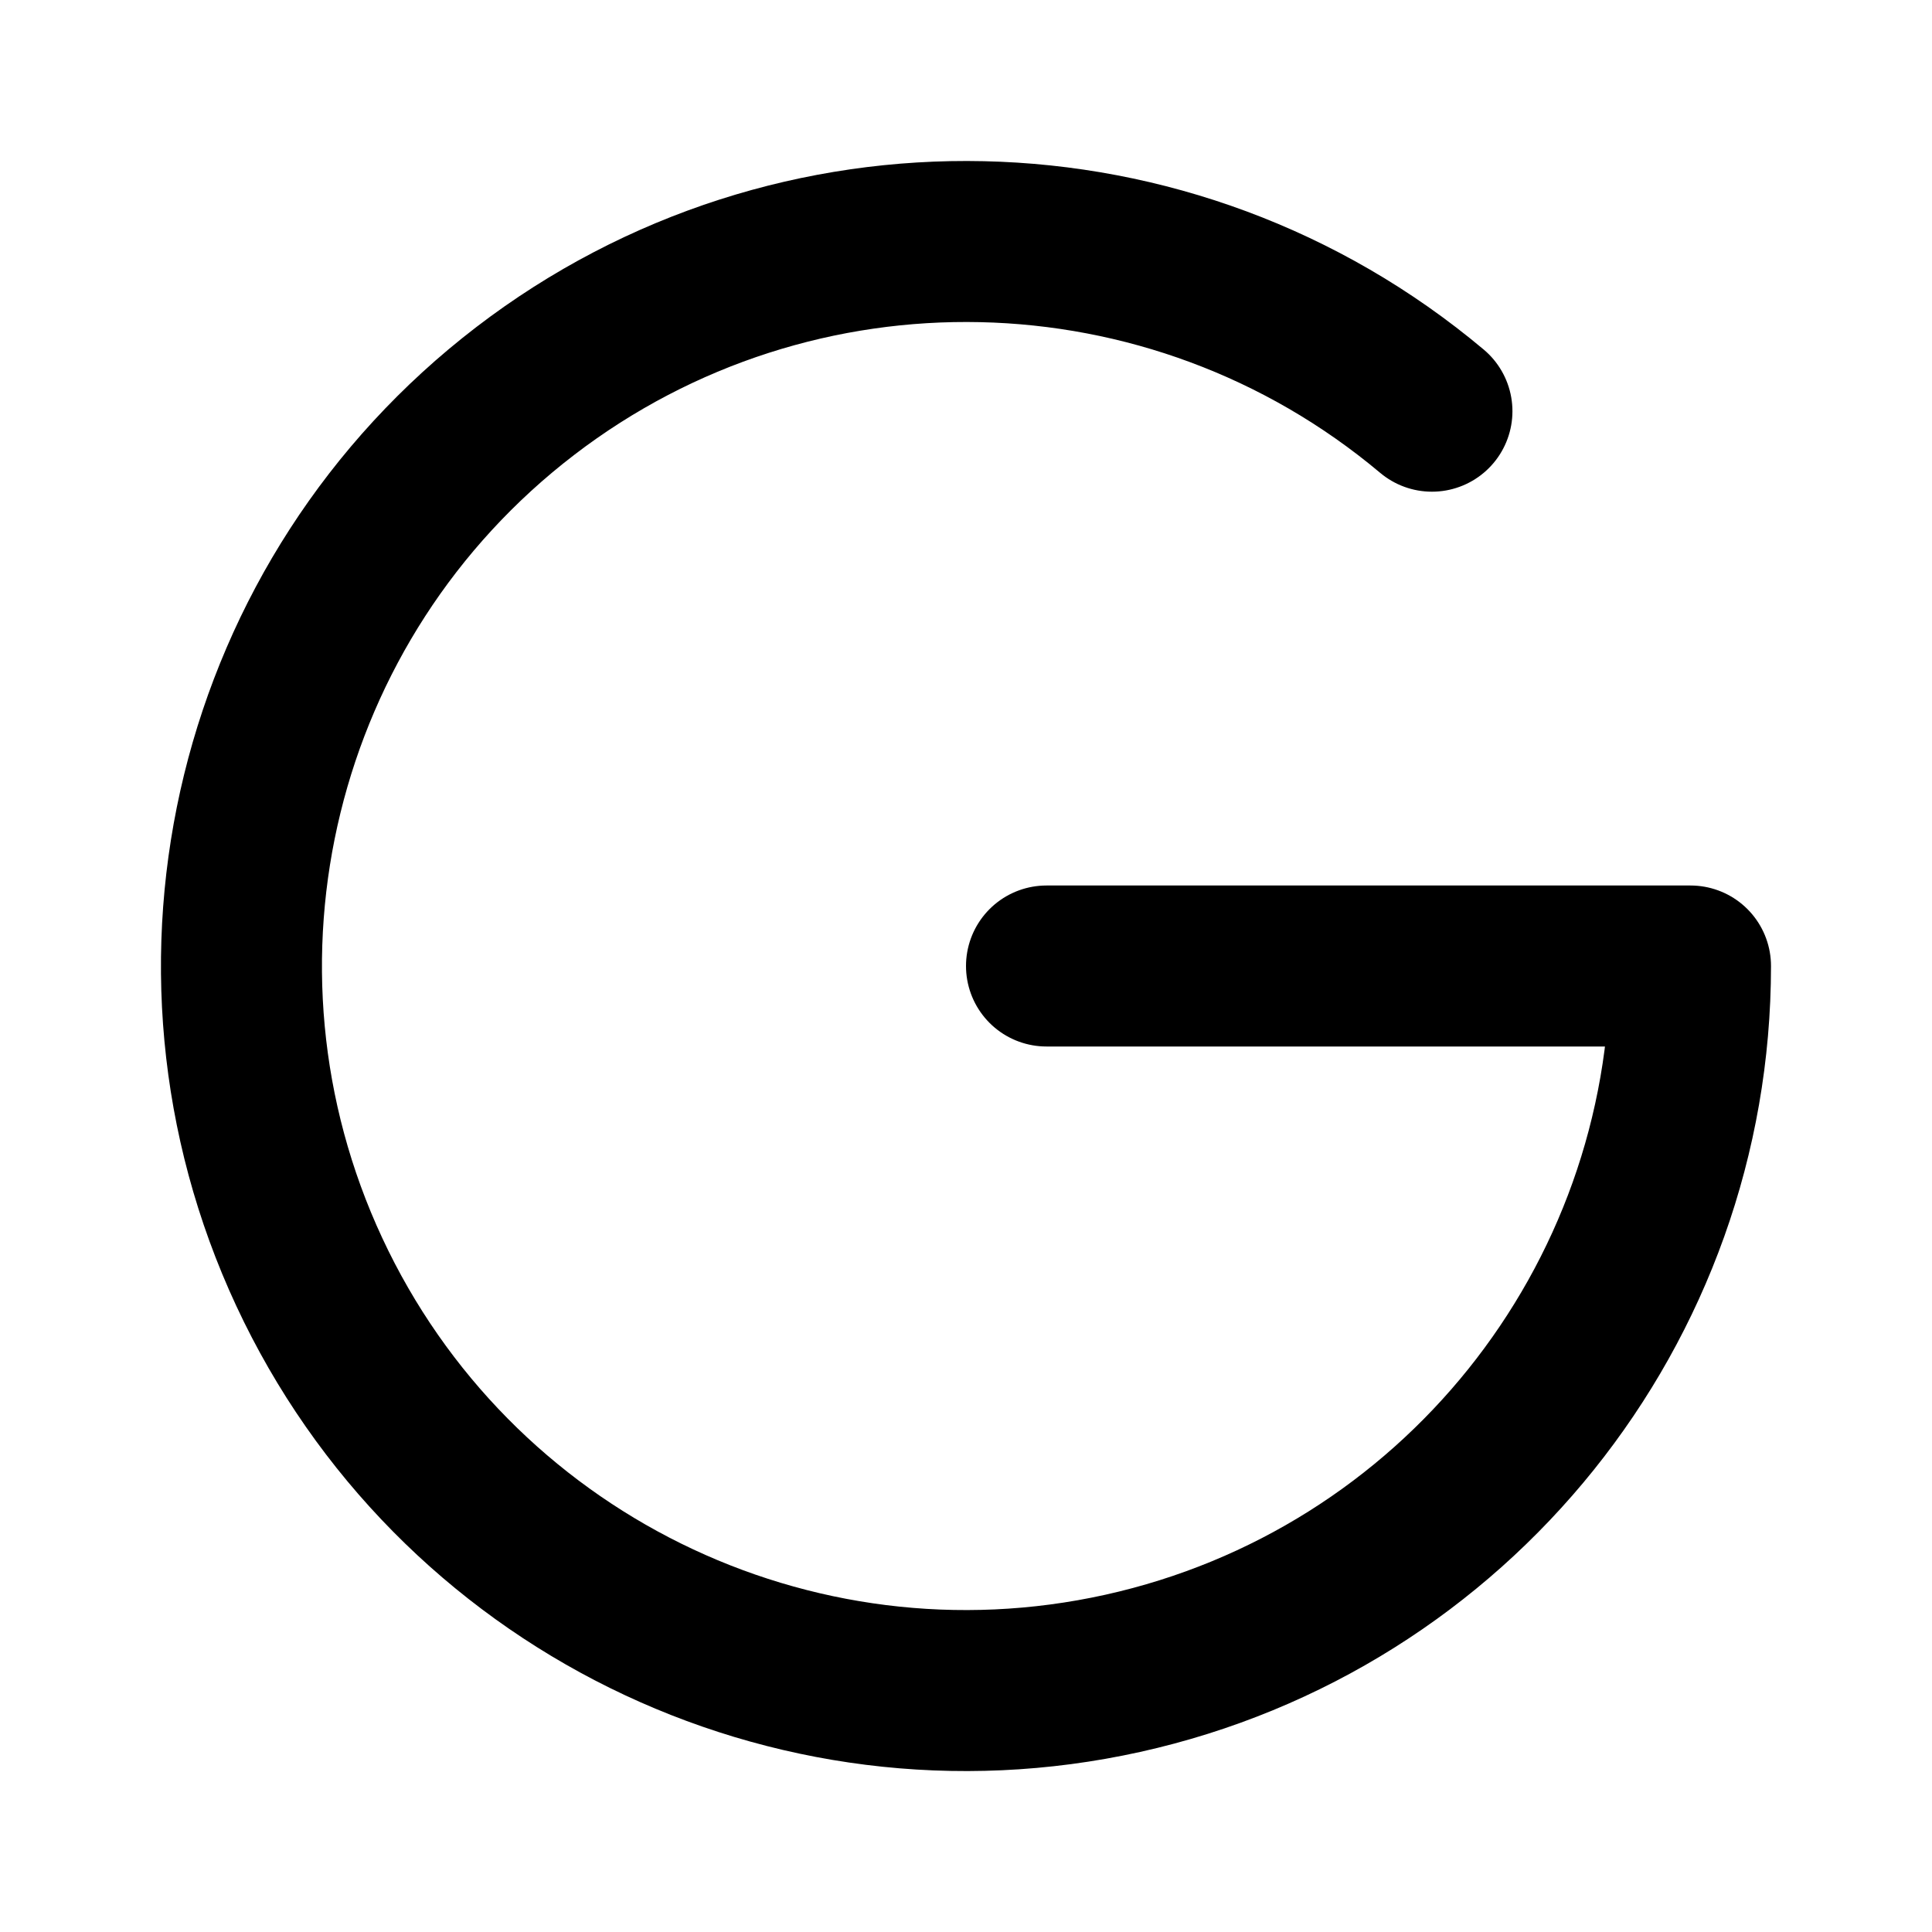
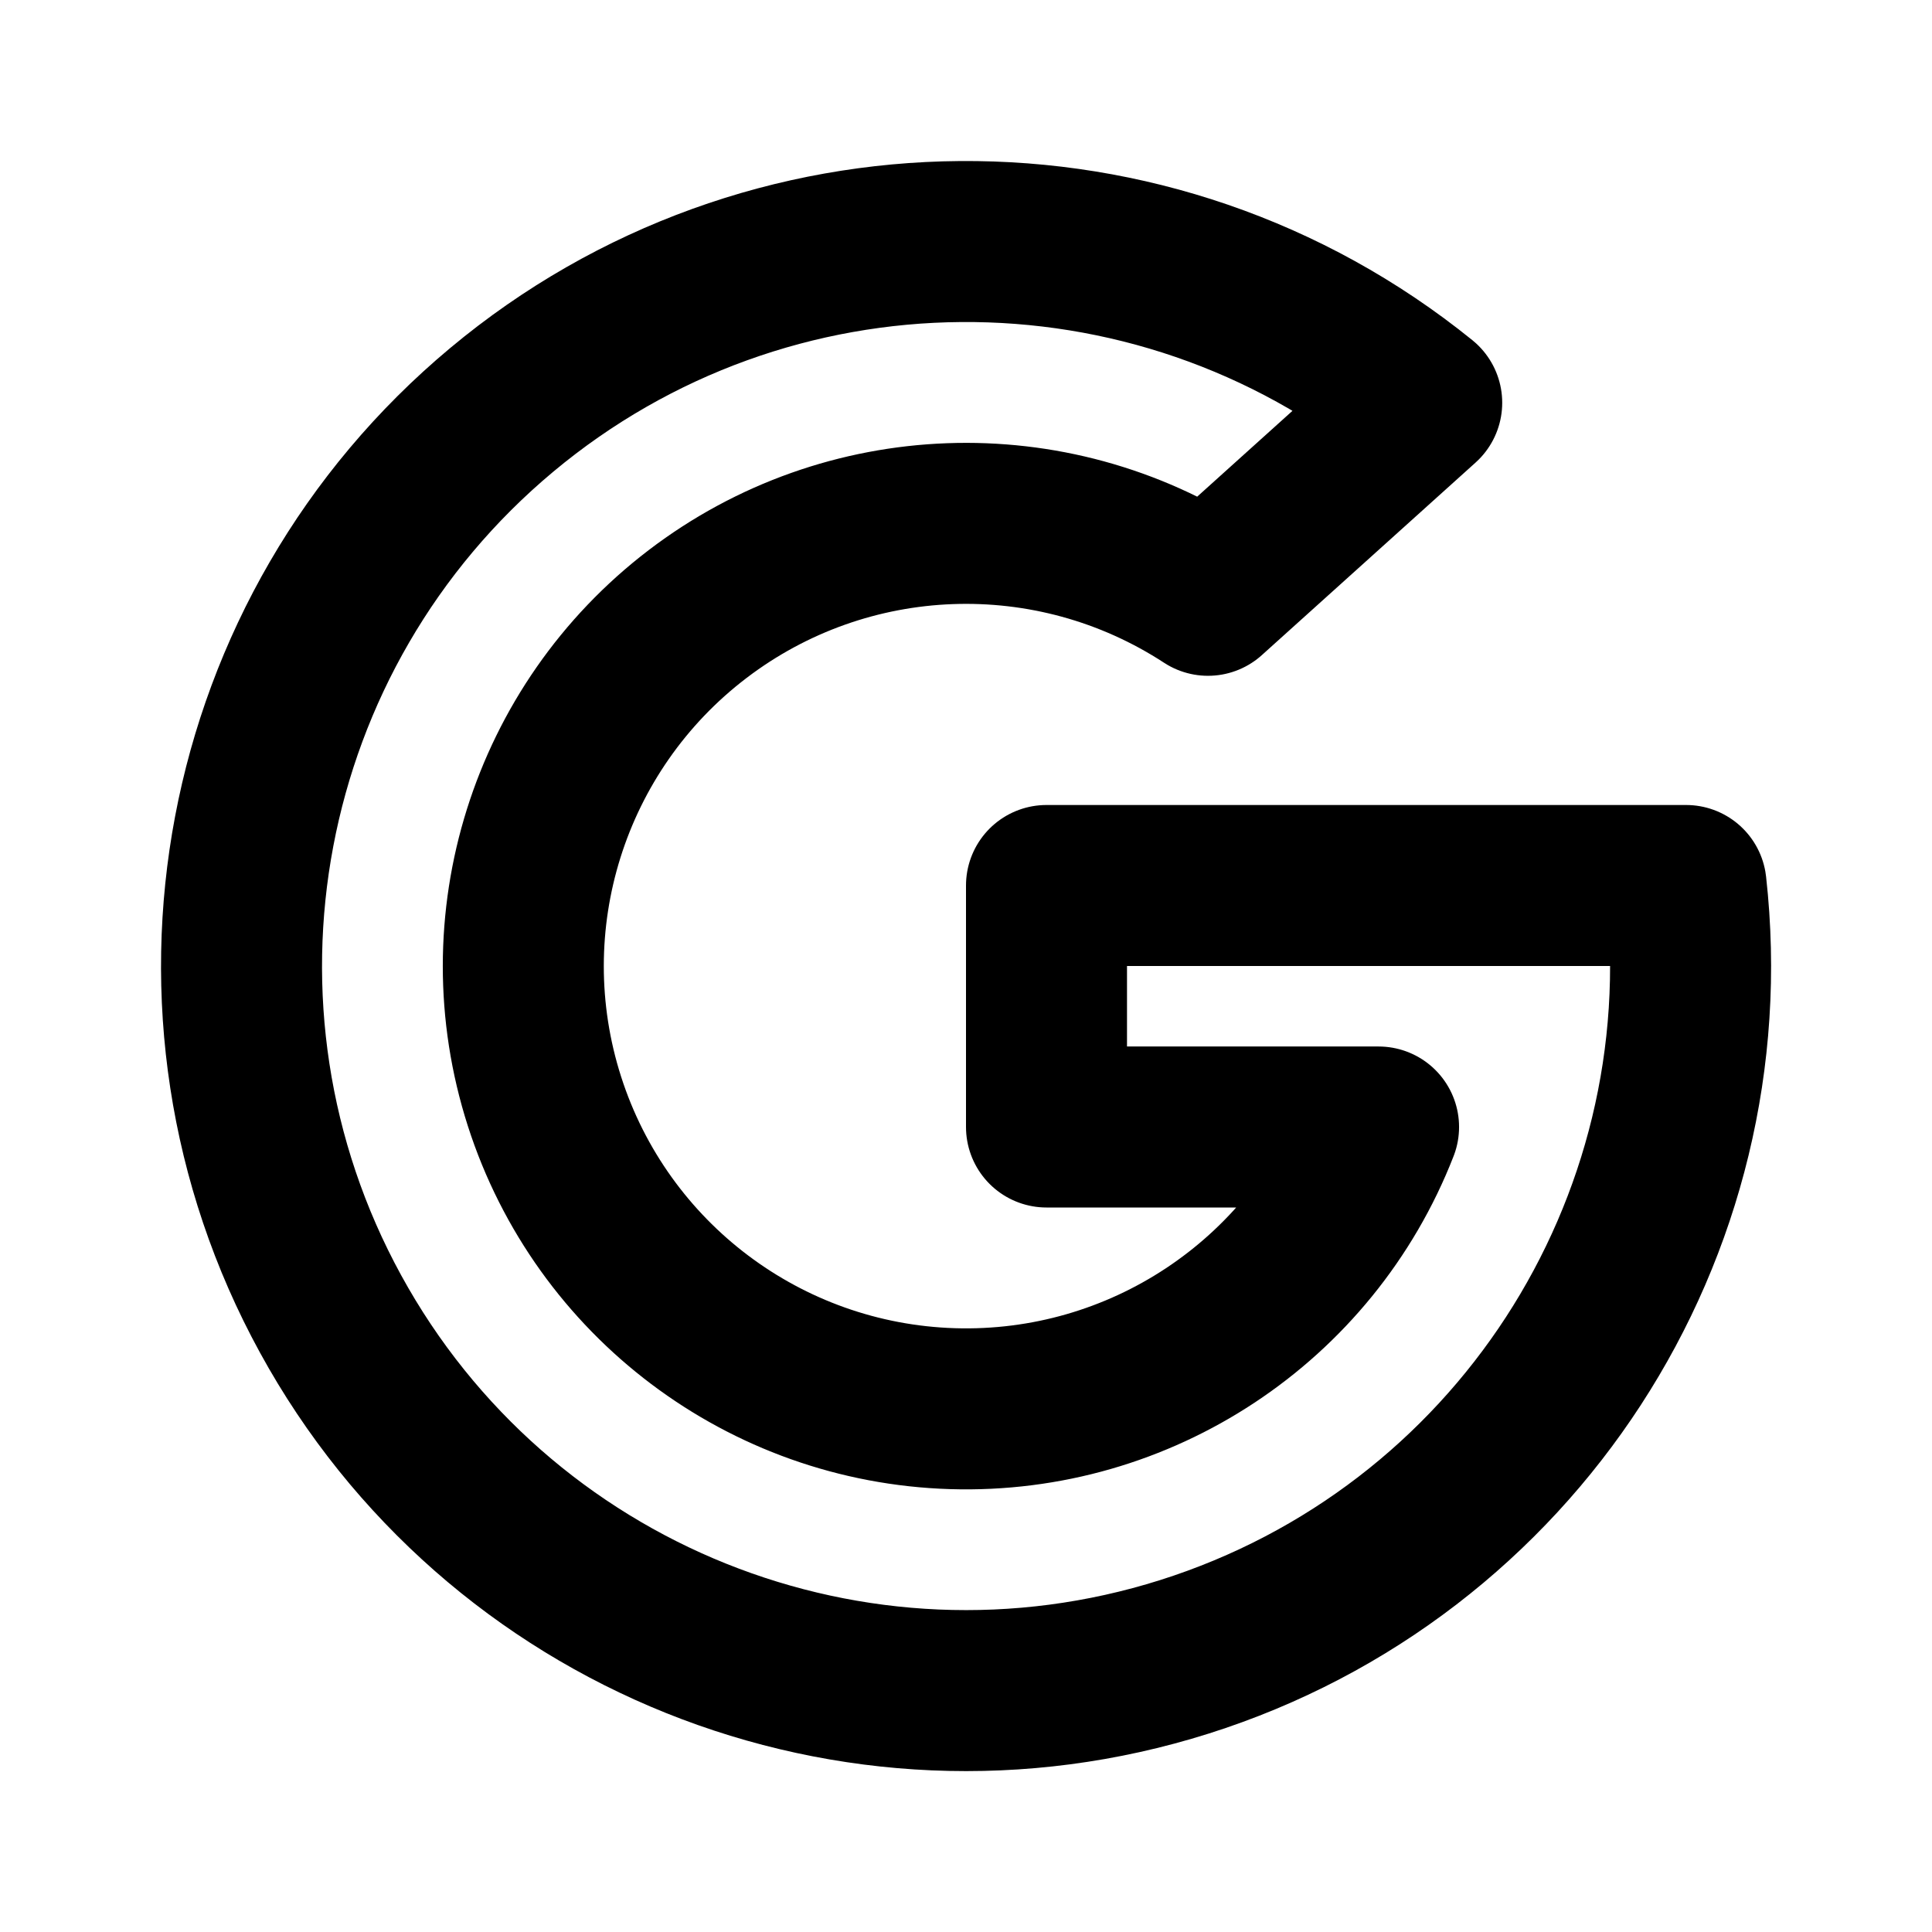
<svg xmlns="http://www.w3.org/2000/svg" class="icon icon-tabler icon-tabler-brand-google" width="24" height="24" viewBox="0 0 24 24" stroke-width="2" stroke="currentColor" fill="none" stroke-linecap="round" stroke-linejoin="round">
  <path stroke="none" d="M0 0h24v24H0z" fill="none" />
-   <path d="M17.788 5.108a9 9 0 1 0 3.212 6.892h-8" />
+   <path d="M20.945 11a9 9 0 1 1 -3.284 -5.997l-2.655 2.392a5.5 5.5 0 1 0 2.119 6.605h-4.125v-3h7.945z" />
</svg>
